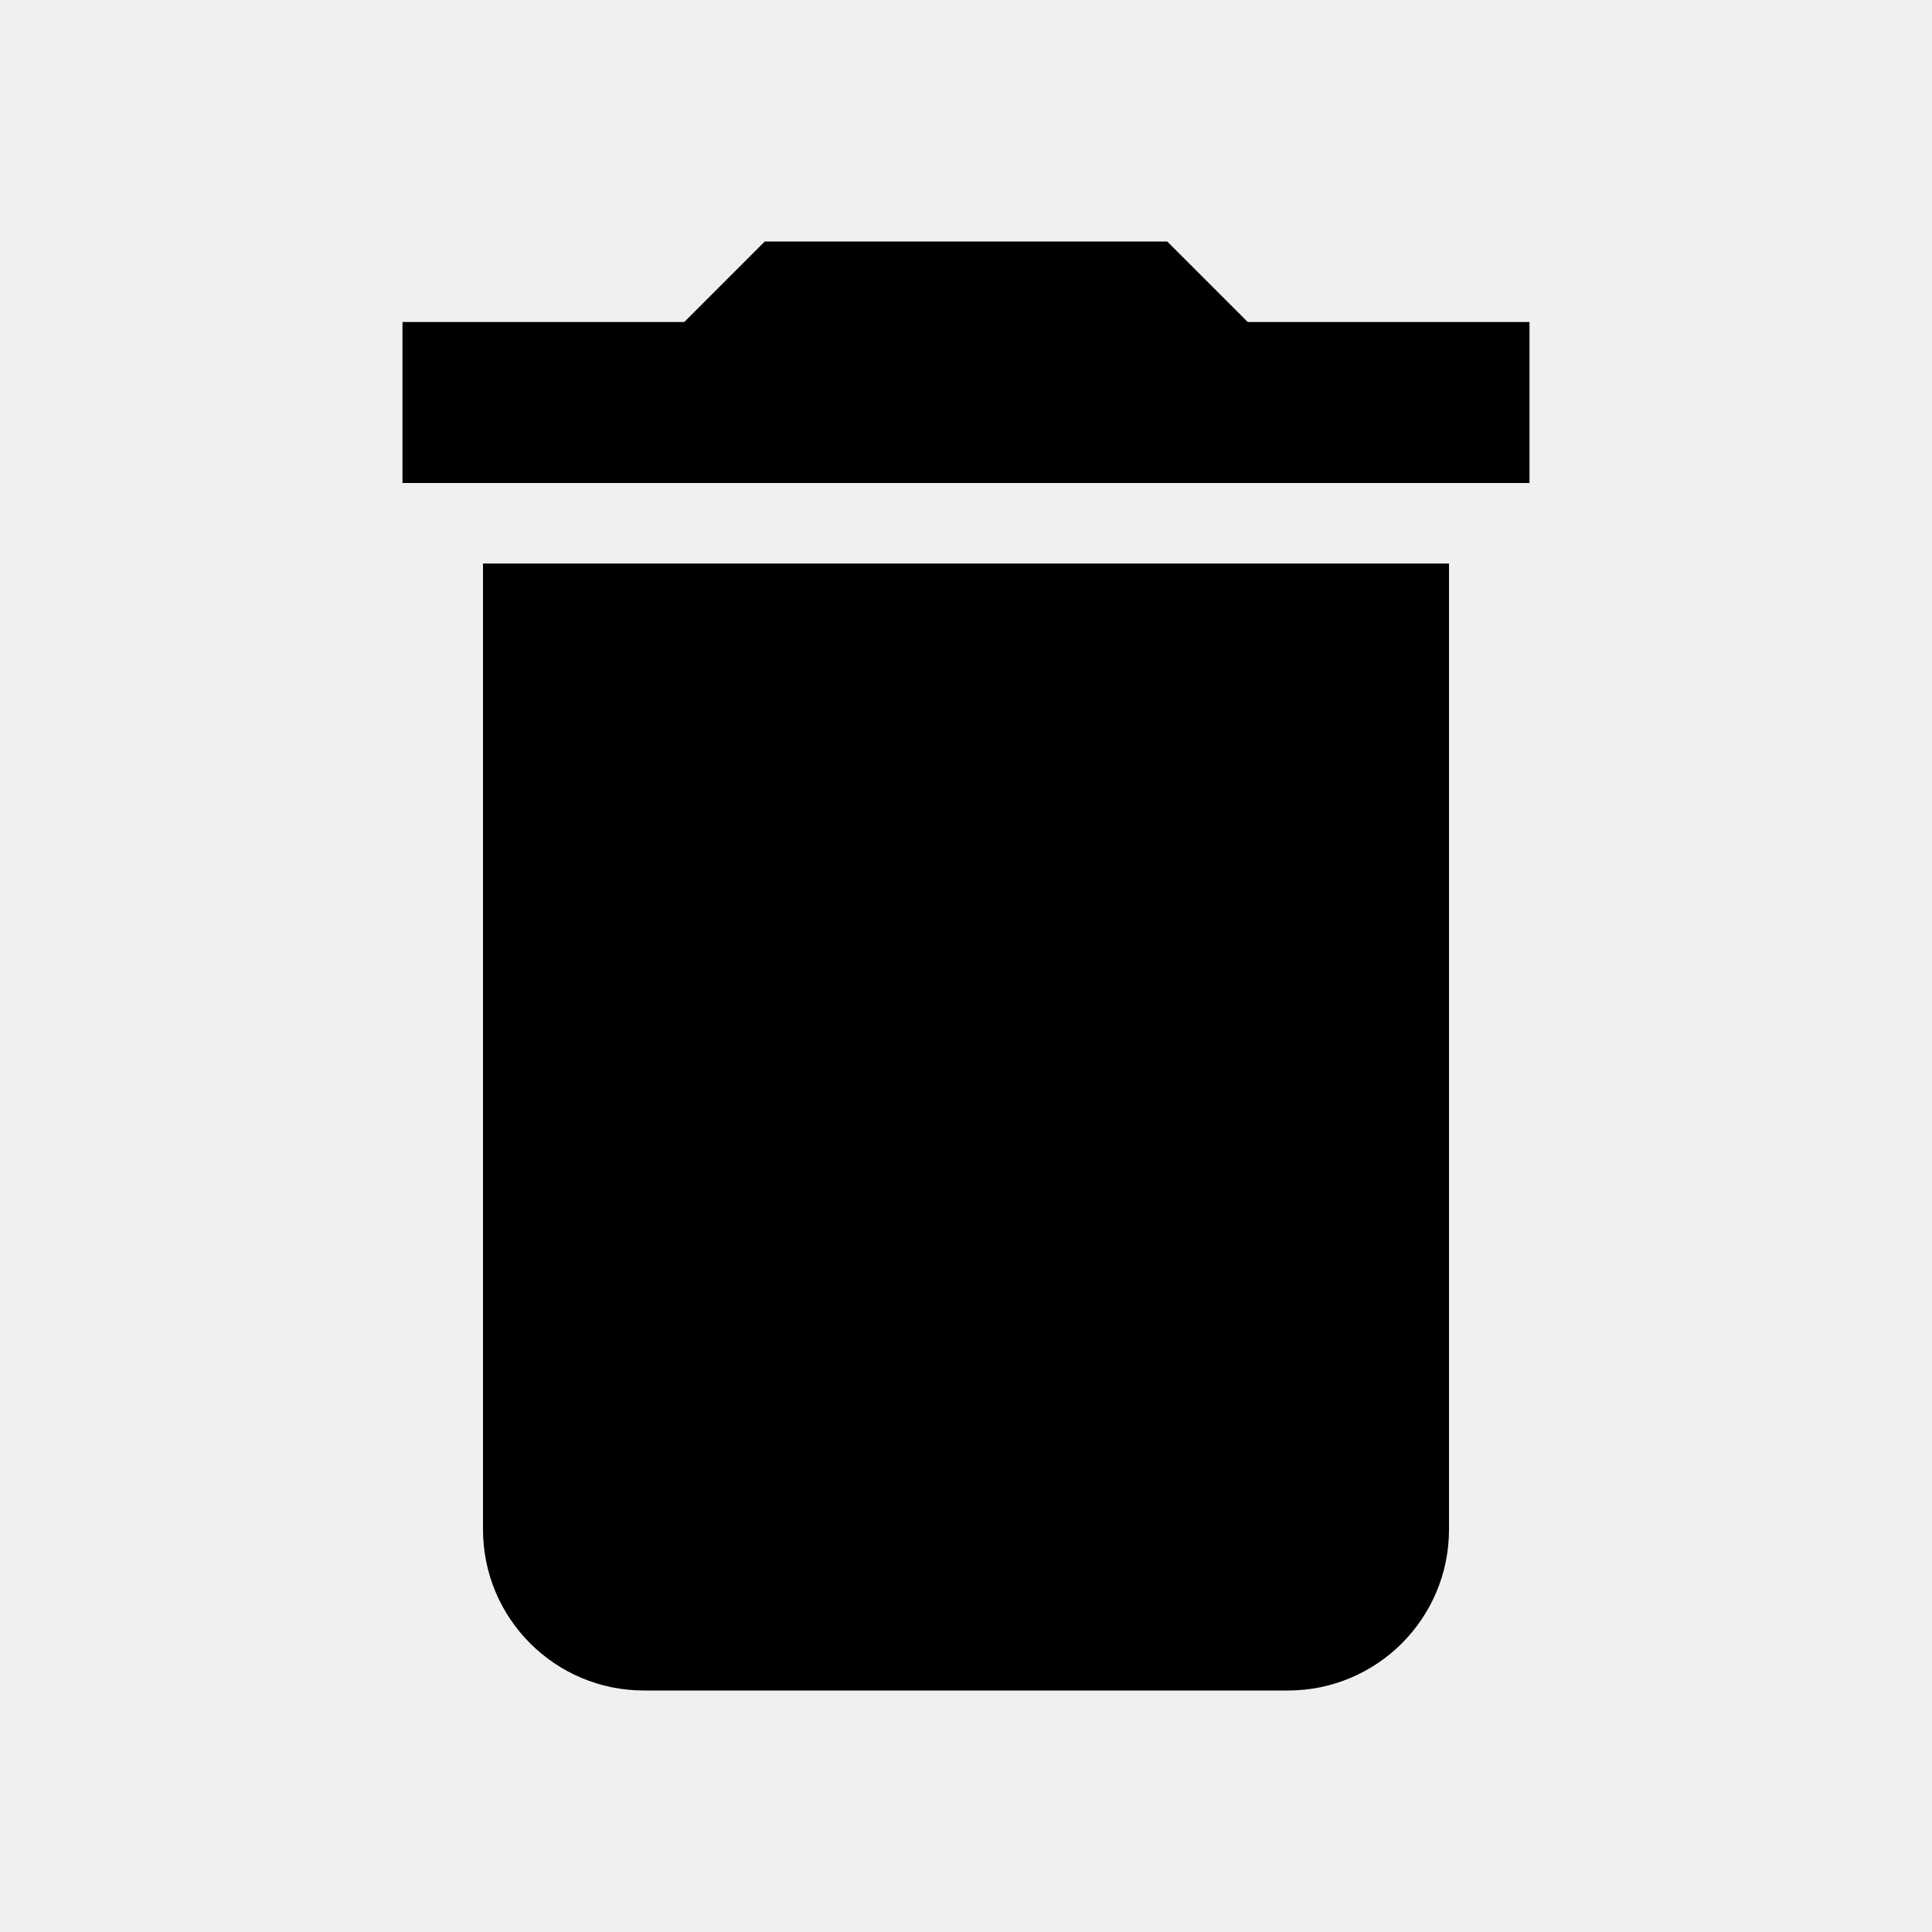
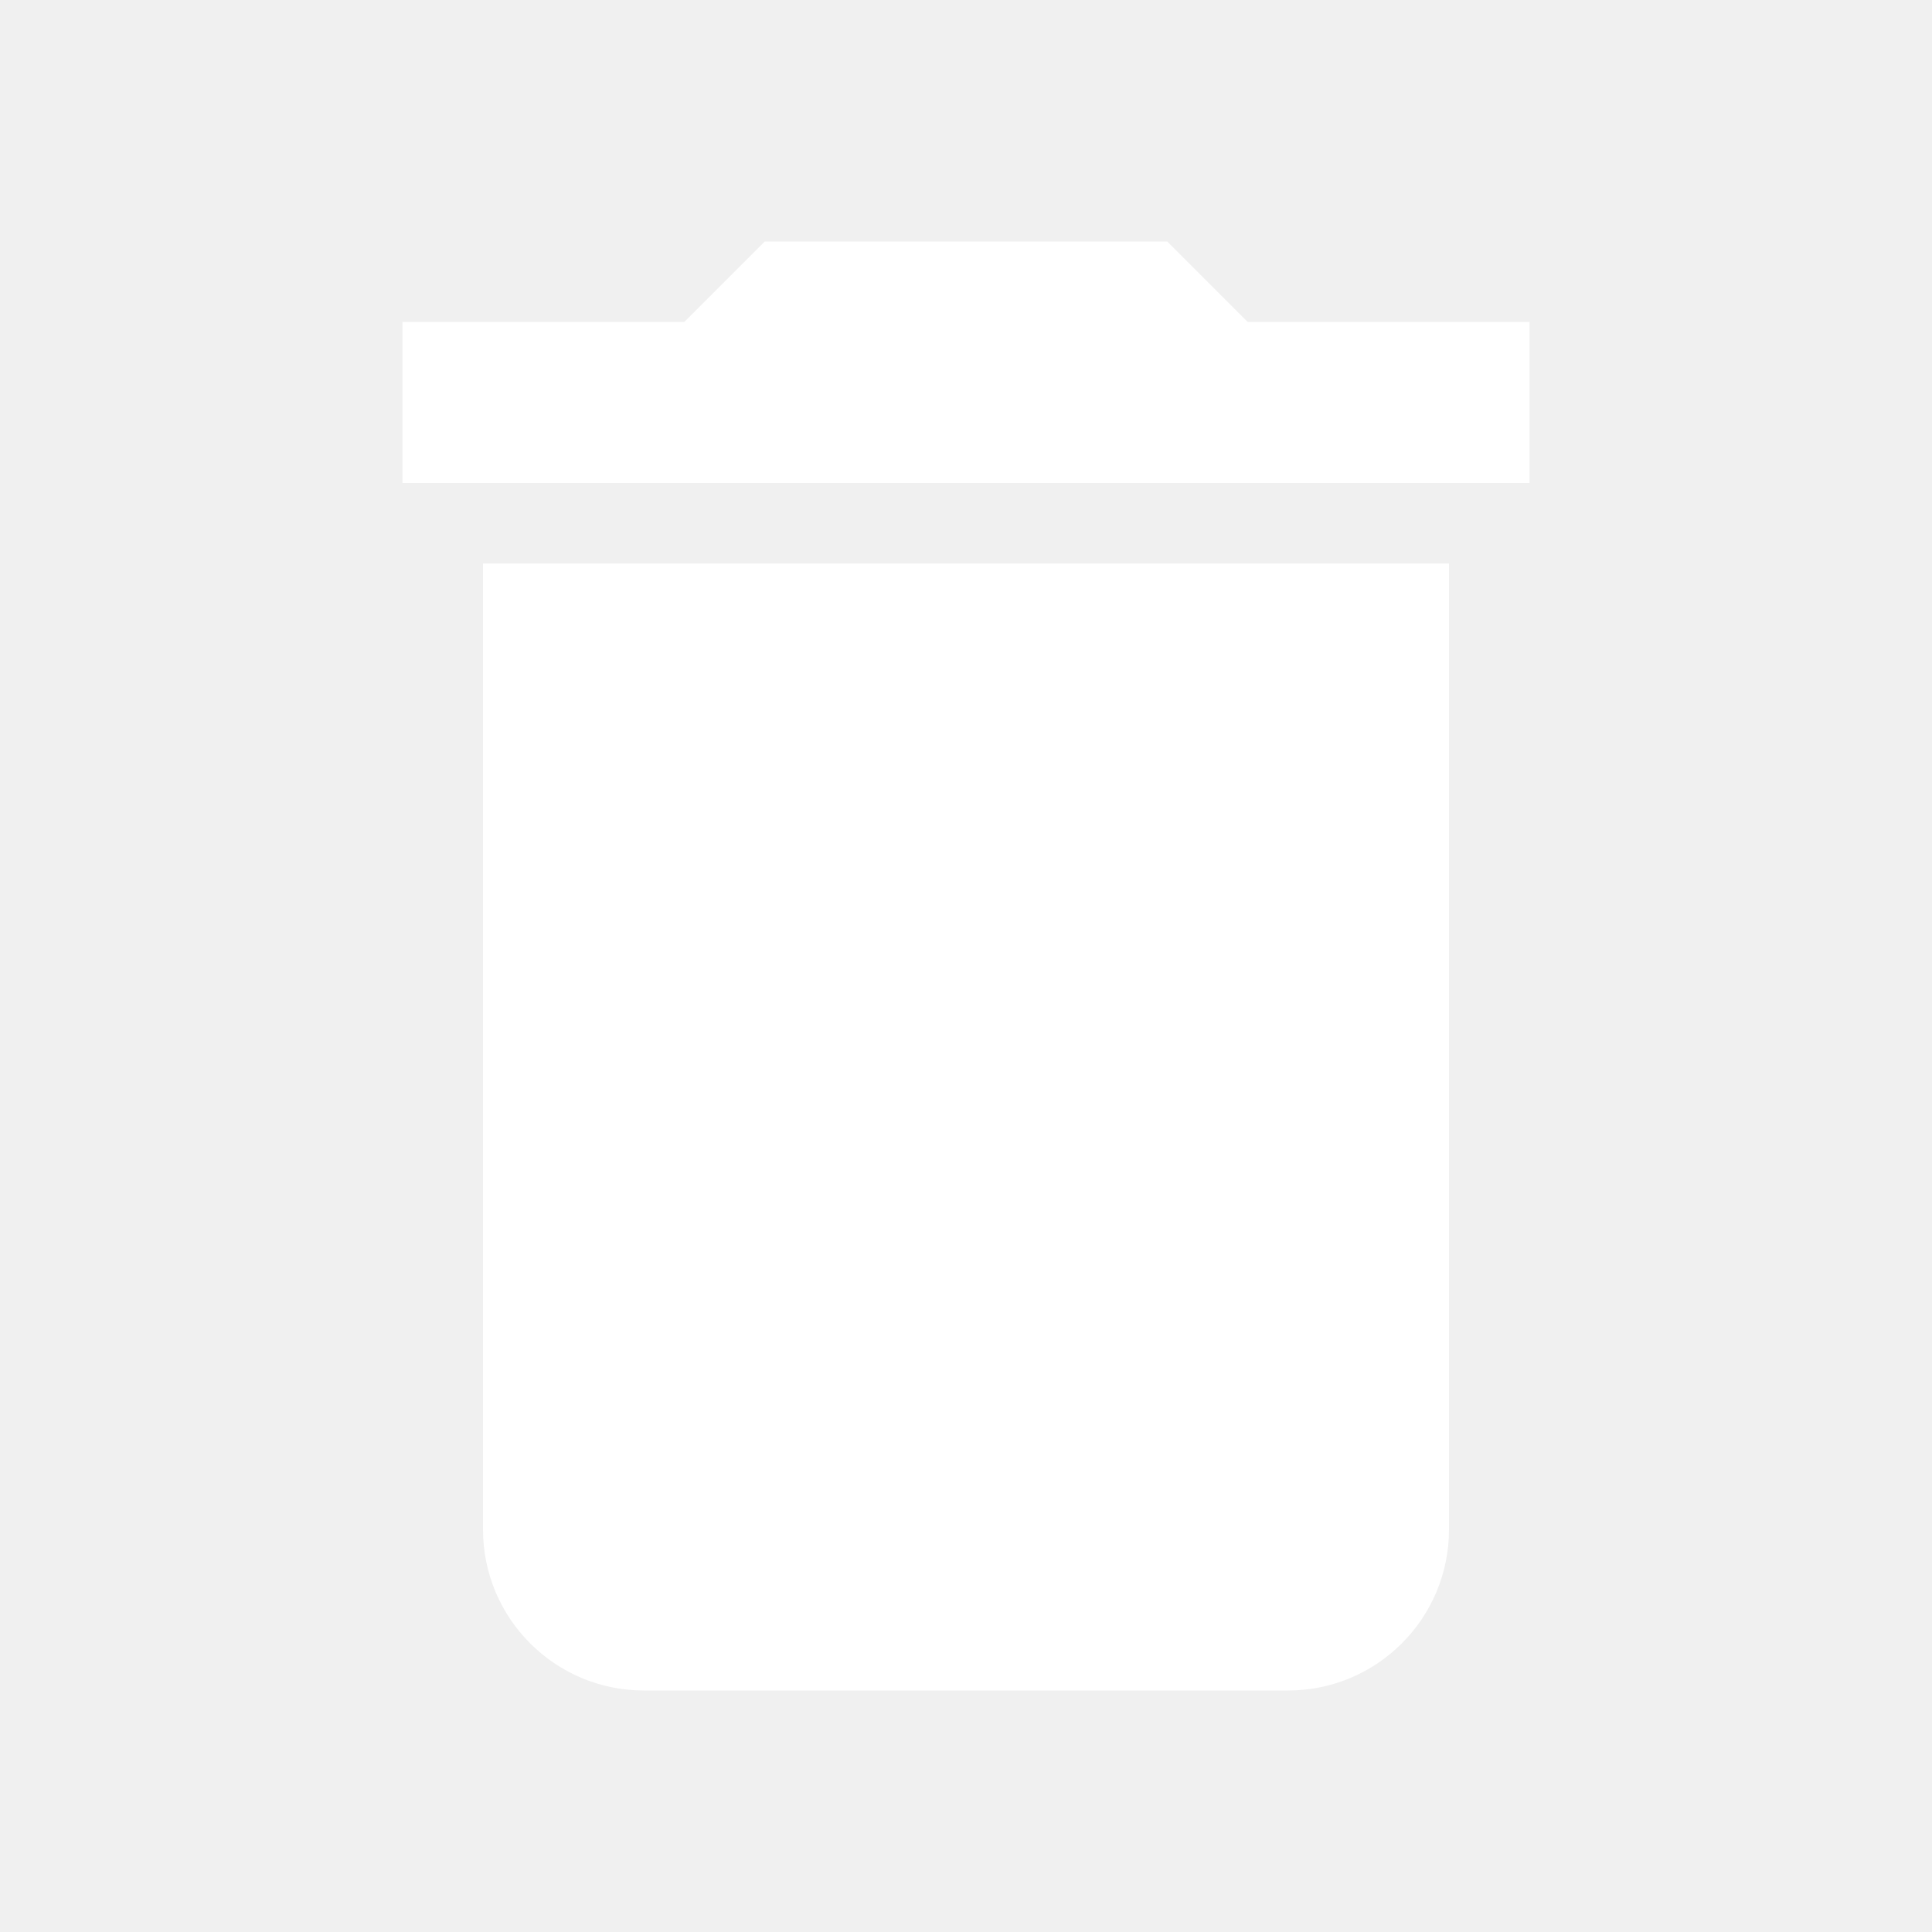
<svg xmlns="http://www.w3.org/2000/svg" version="1.1" width="24" height="24" viewBox="0 0 24 24">
-   <path d="M19,4H15.5L14.5,3H9.5L8.5,4H5V6H19M6,19A2,2 0 0,0 8,21H16A2,2 0 0,0 18,19V7H6V19Z" />
+   <path d="M19,4H15.5L14.5,3H9.5L8.5,4H5V6H19M6,19A2,2 0 0,0 8,21H16A2,2 0 0,0 18,19V7H6V19Z" fill="#ffffff" />
</svg>
